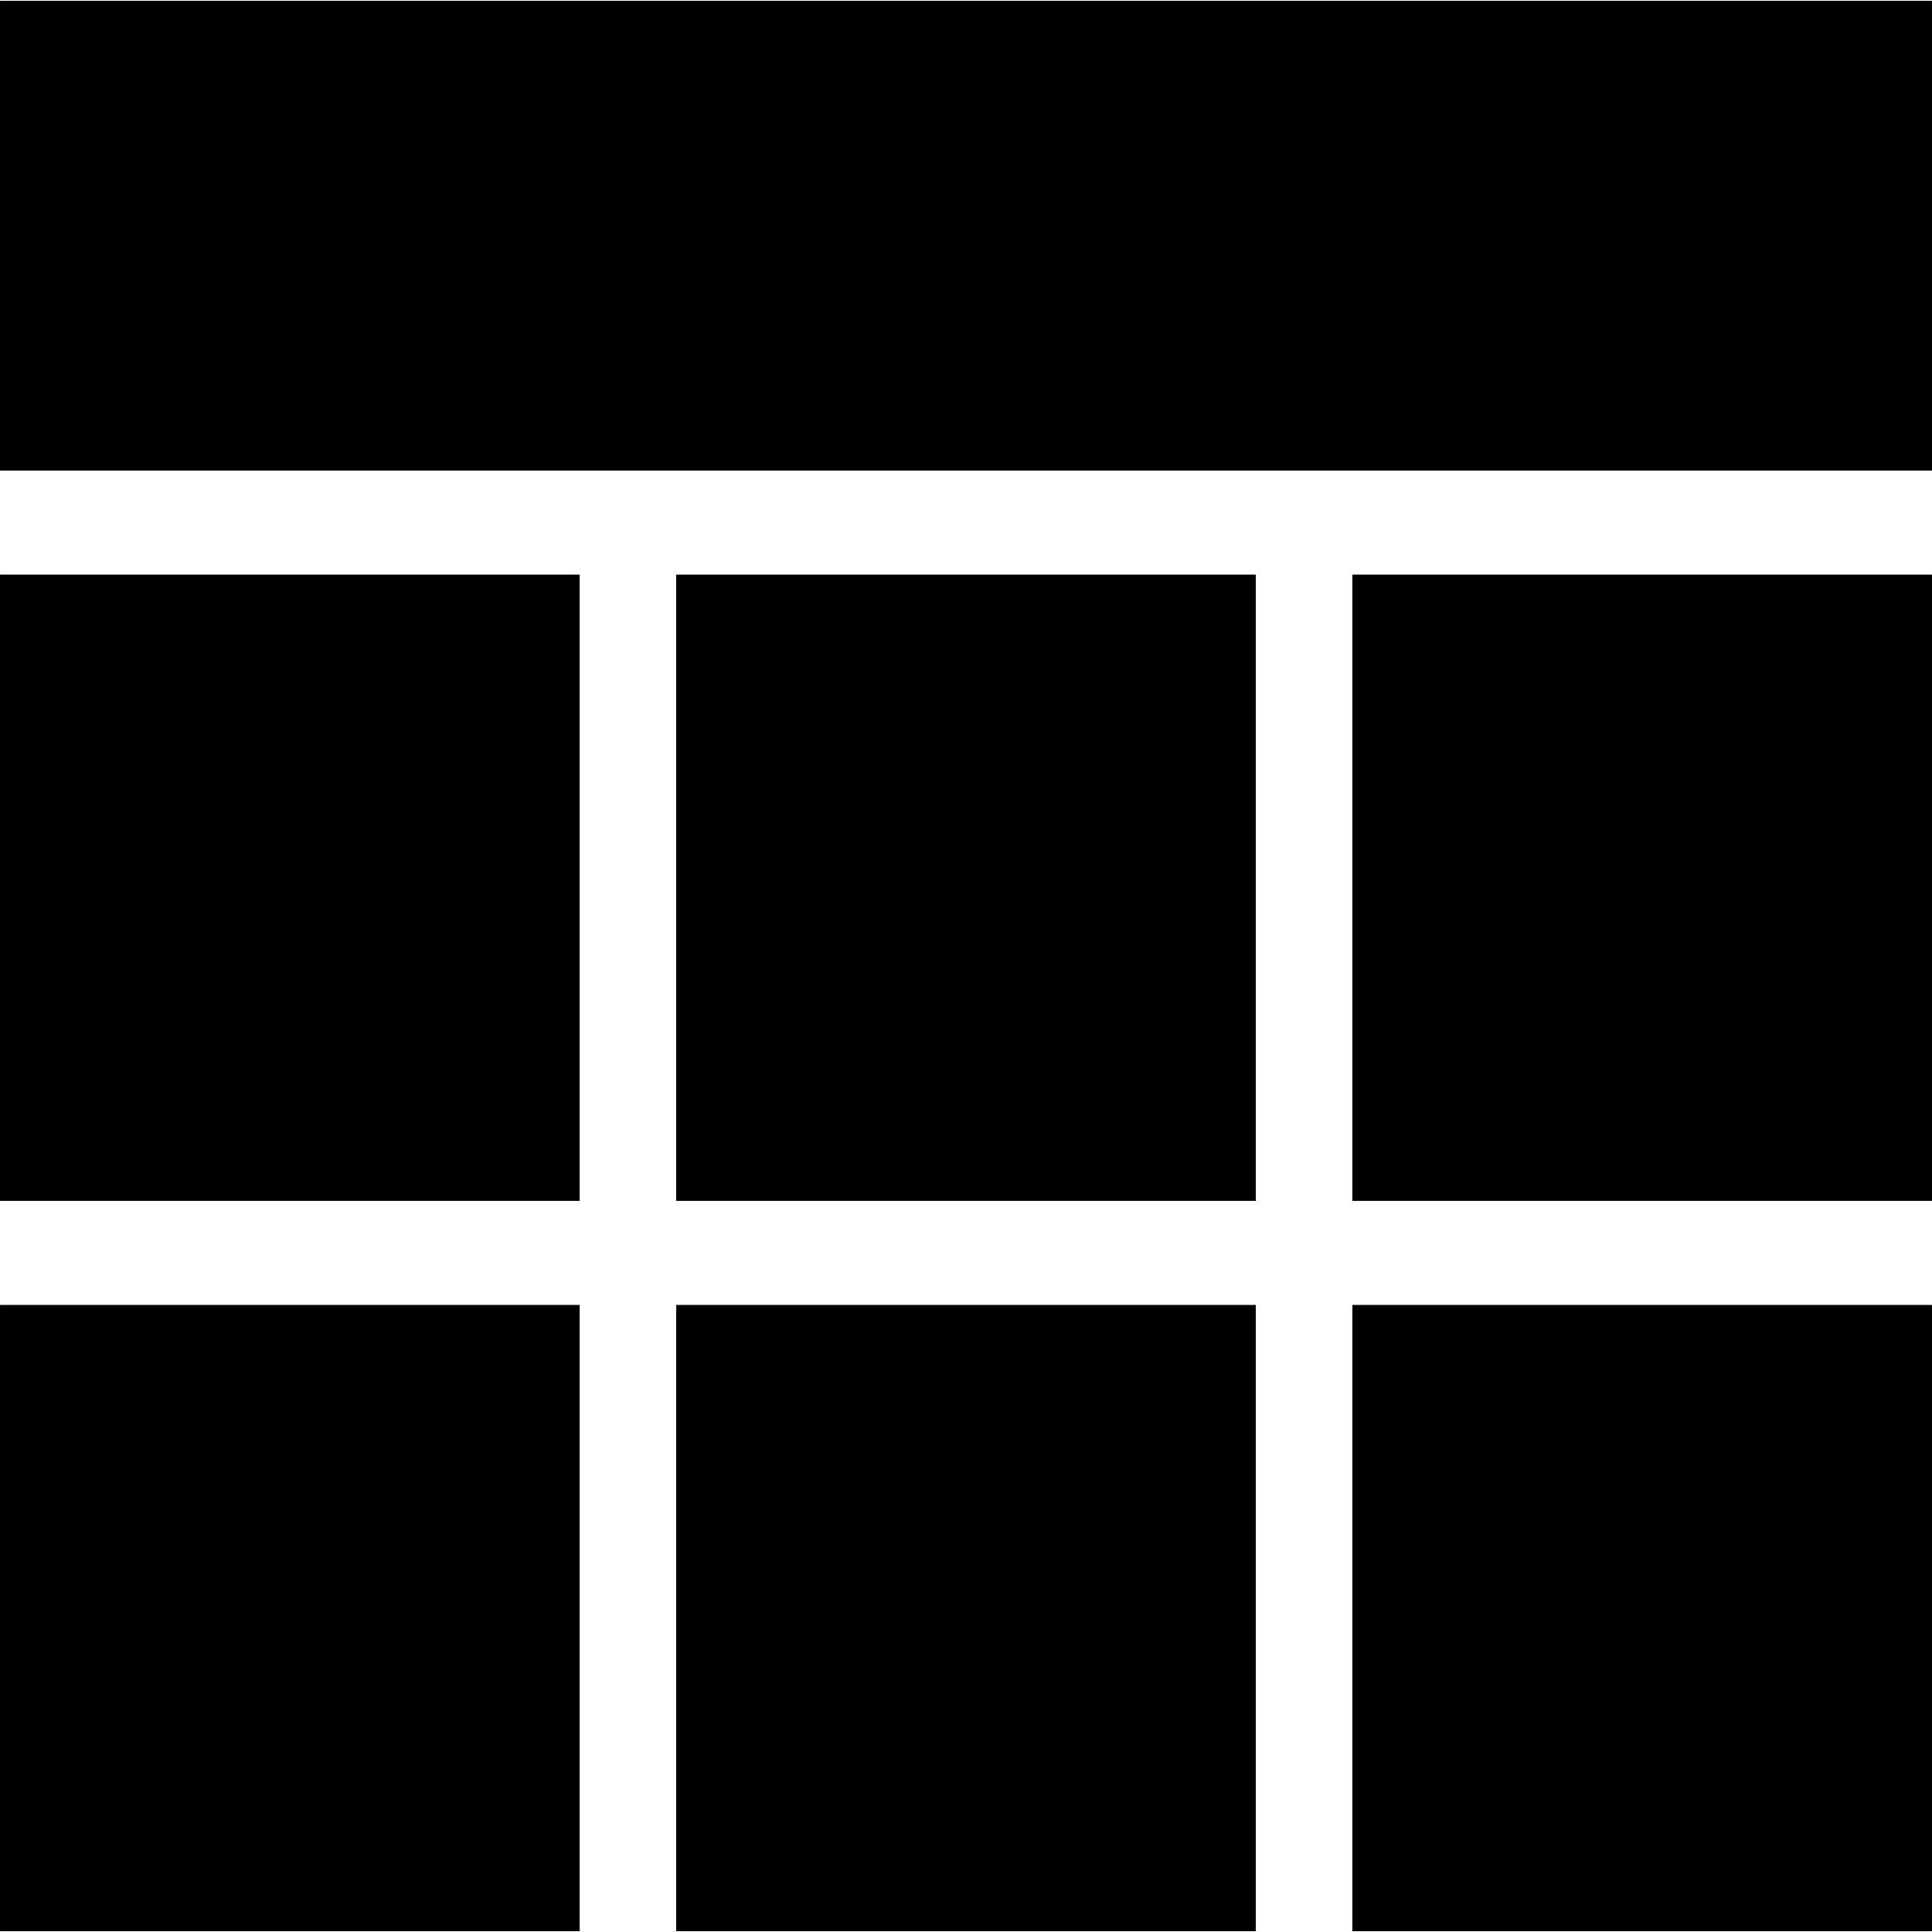
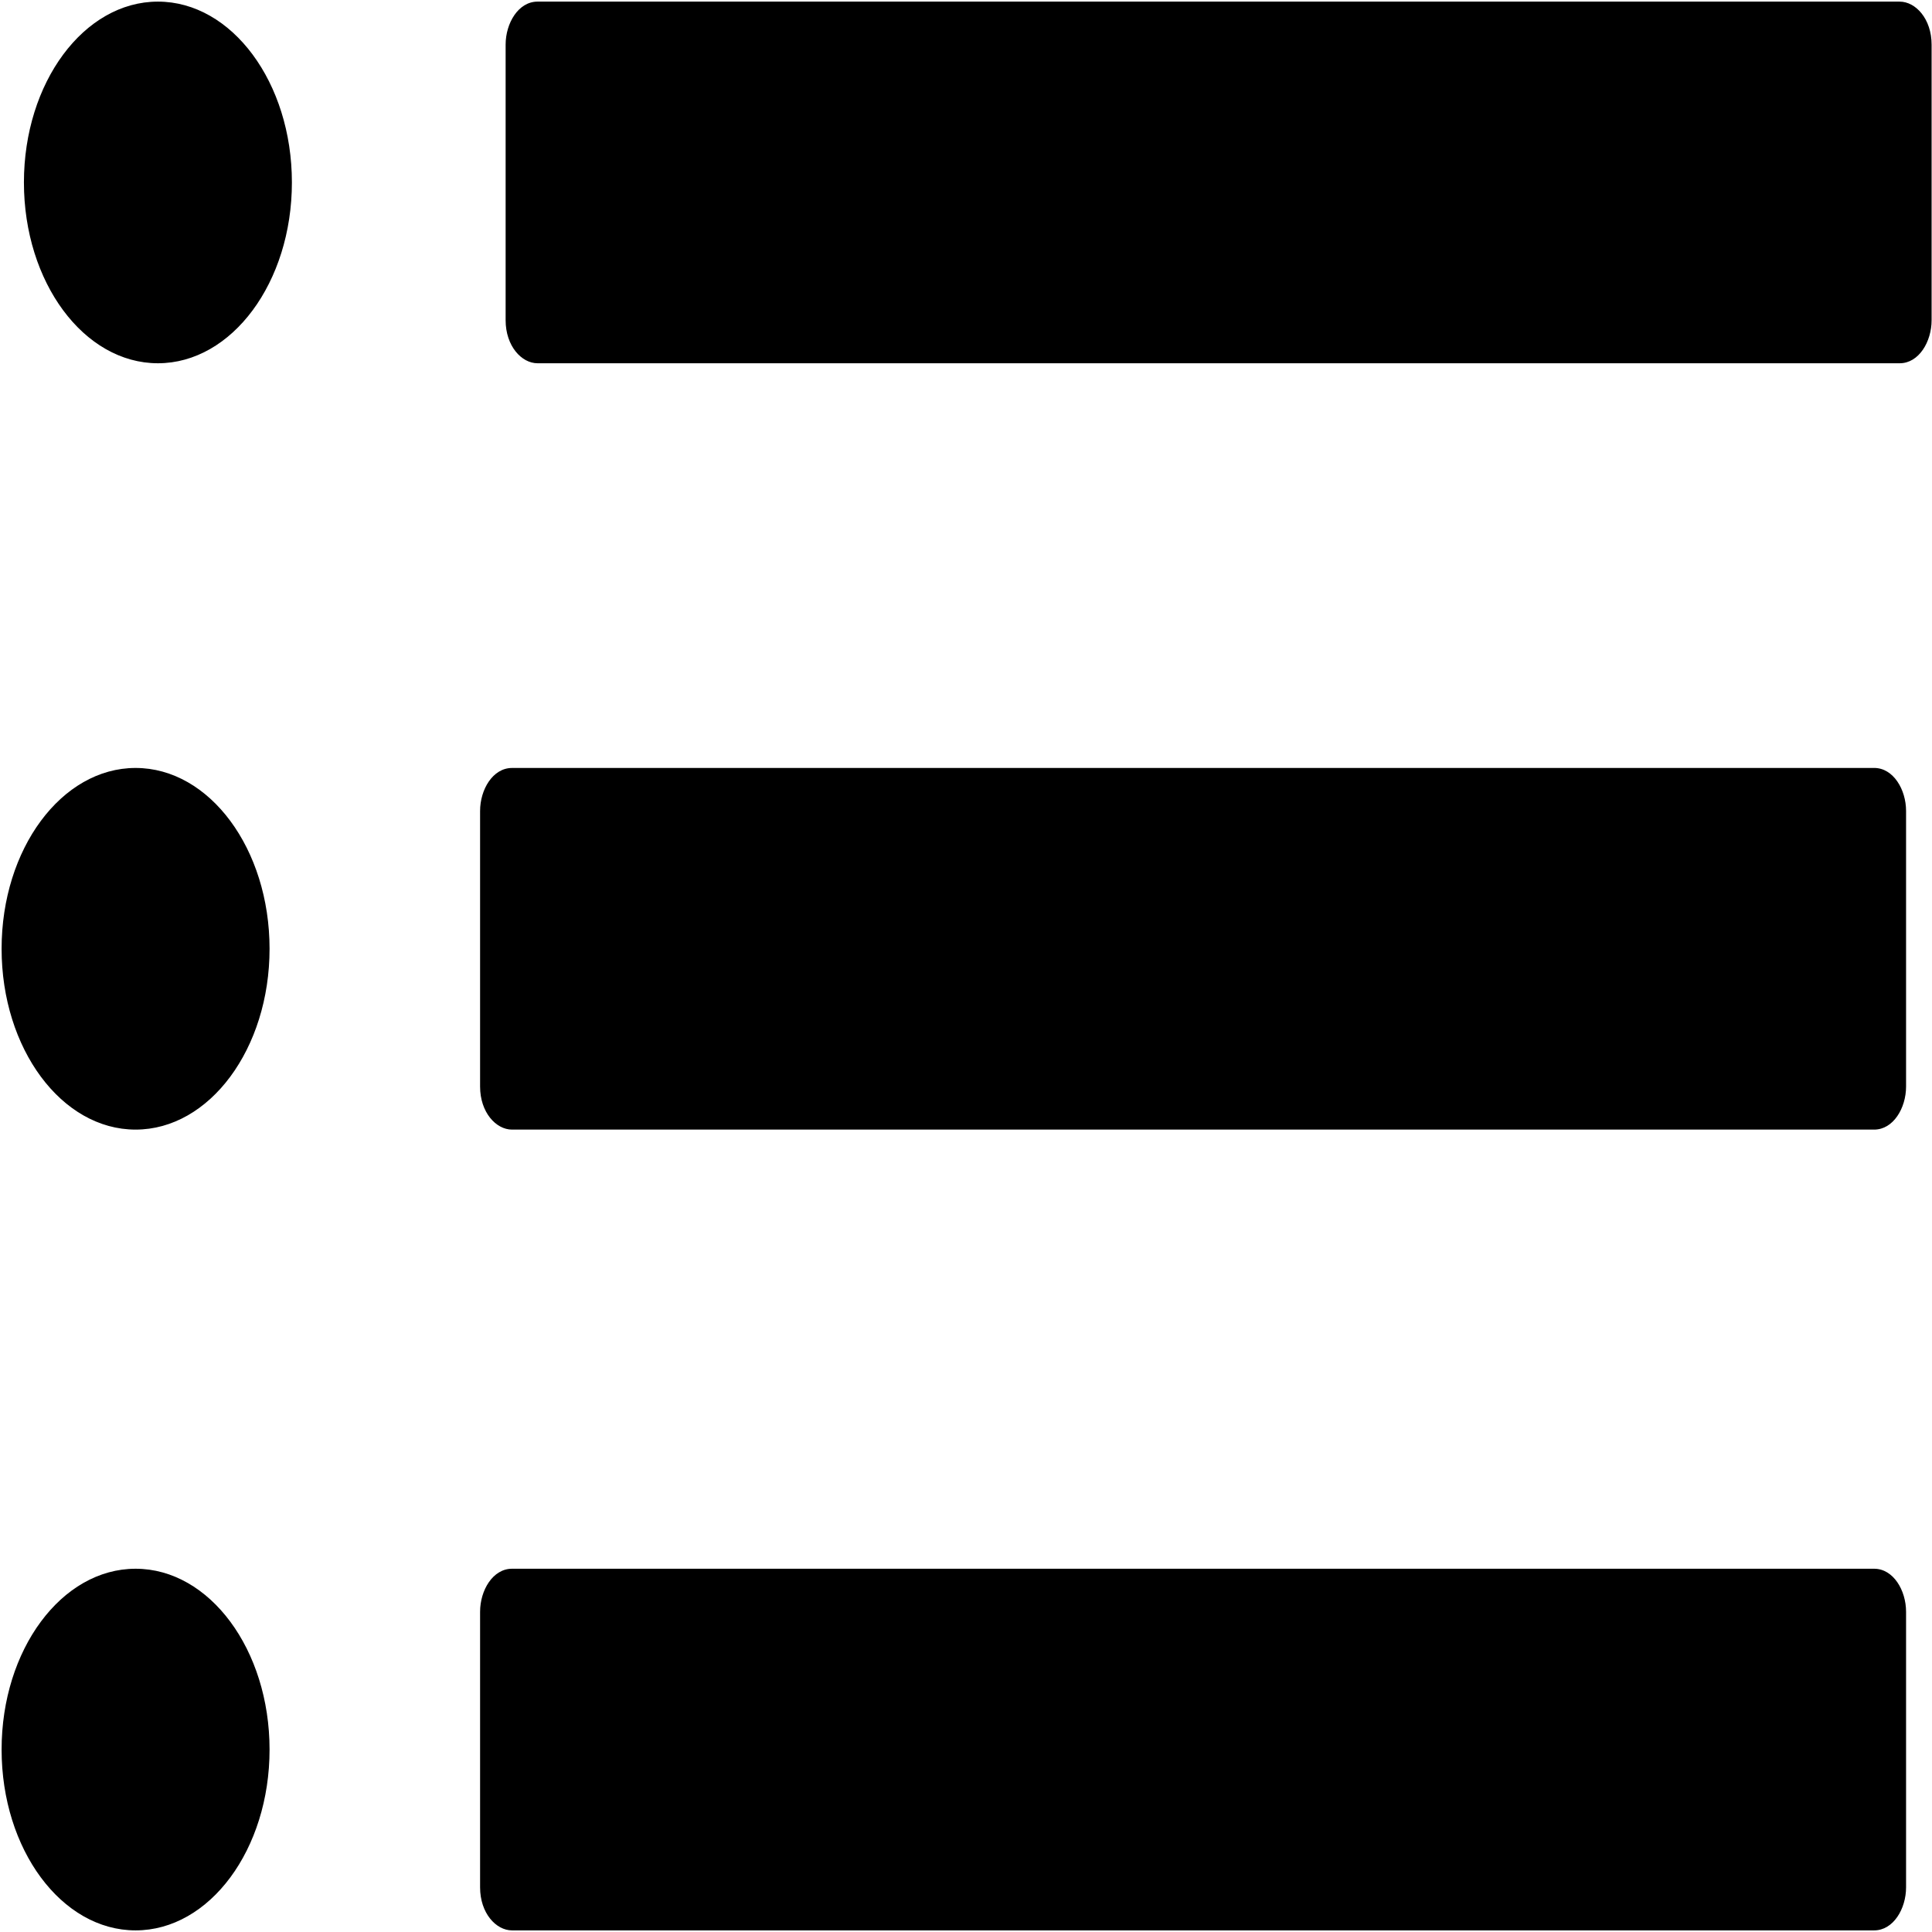
<svg xmlns="http://www.w3.org/2000/svg" width="128" height="128">
-   <path d="M.006.064h127.988v31.104H.006V.064zm0 38.016h38.396v41.472H.006V38.08zm0 48.384h38.396v41.472H.006V86.464zM44.802 38.08h38.396v41.472H44.802V38.08zm0 48.384h38.396v41.472H44.802V86.464zM89.598 38.08h38.396v41.472H89.598zm0 48.384h38.396v41.472H89.598z" />
-   <path d="M.006.064h127.988v31.104H.006V.064zm0 38.016h38.396v41.472H.006V38.08zm0 48.384h38.396v41.472H.006V86.464zM44.802 38.08h38.396v41.472H44.802V38.08zm0 48.384h38.396v41.472H44.802V86.464zM89.598 38.08h38.396v41.472H89.598zm0 48.384h38.396v41.472H89.598z" />
+   <path d="M1.585 12.087c0 6.616 3.974 11.98 8.877 11.98 4.902 0 8.877-5.364 8.877-11.98 0-6.616-3.975-11.98-8.877-11.98-4.903 0-8.877 5.364-8.877 11.98zM125.86.107H35.613c-1.268 0-2.114 1.426-2.114 2.852v18.255c0 1.712 1.057 2.853 2.114 2.853h90.247c1.268 0 2.114-1.426 2.114-2.853V2.96c0-1.711-1.057-2.852-2.114-2.852zM.106 62.86c0 6.615 3.974 11.979 8.876 11.979 4.903 0 8.877-5.364 8.877-11.98 0-6.616-3.974-11.98-8.877-11.98-4.902 0-8.876 5.364-8.876 11.98zM124.17 50.88H33.921c-1.268 0-2.114 1.425-2.114 2.851v18.256c0 1.711 1.057 2.852 2.114 2.852h90.247c1.268 0 2.114-1.426 2.114-2.852V53.73c0-1.426-.846-2.852-2.114-2.852zM.106 115.913c0 6.616 3.974 11.98 8.876 11.98 4.903 0 8.877-5.364 8.877-11.98 0-6.616-3.974-11.98-8.877-11.98-4.902 0-8.876 5.364-8.876 11.98zm124.064-11.98H33.921c-1.268 0-2.114 1.426-2.114 2.853v18.255c0 1.711 1.057 2.852 2.114 2.852h90.247c1.268 0 2.114-1.426 2.114-2.852v-18.255c0-1.427-.846-2.853-2.114-2.853z" />
</svg>
